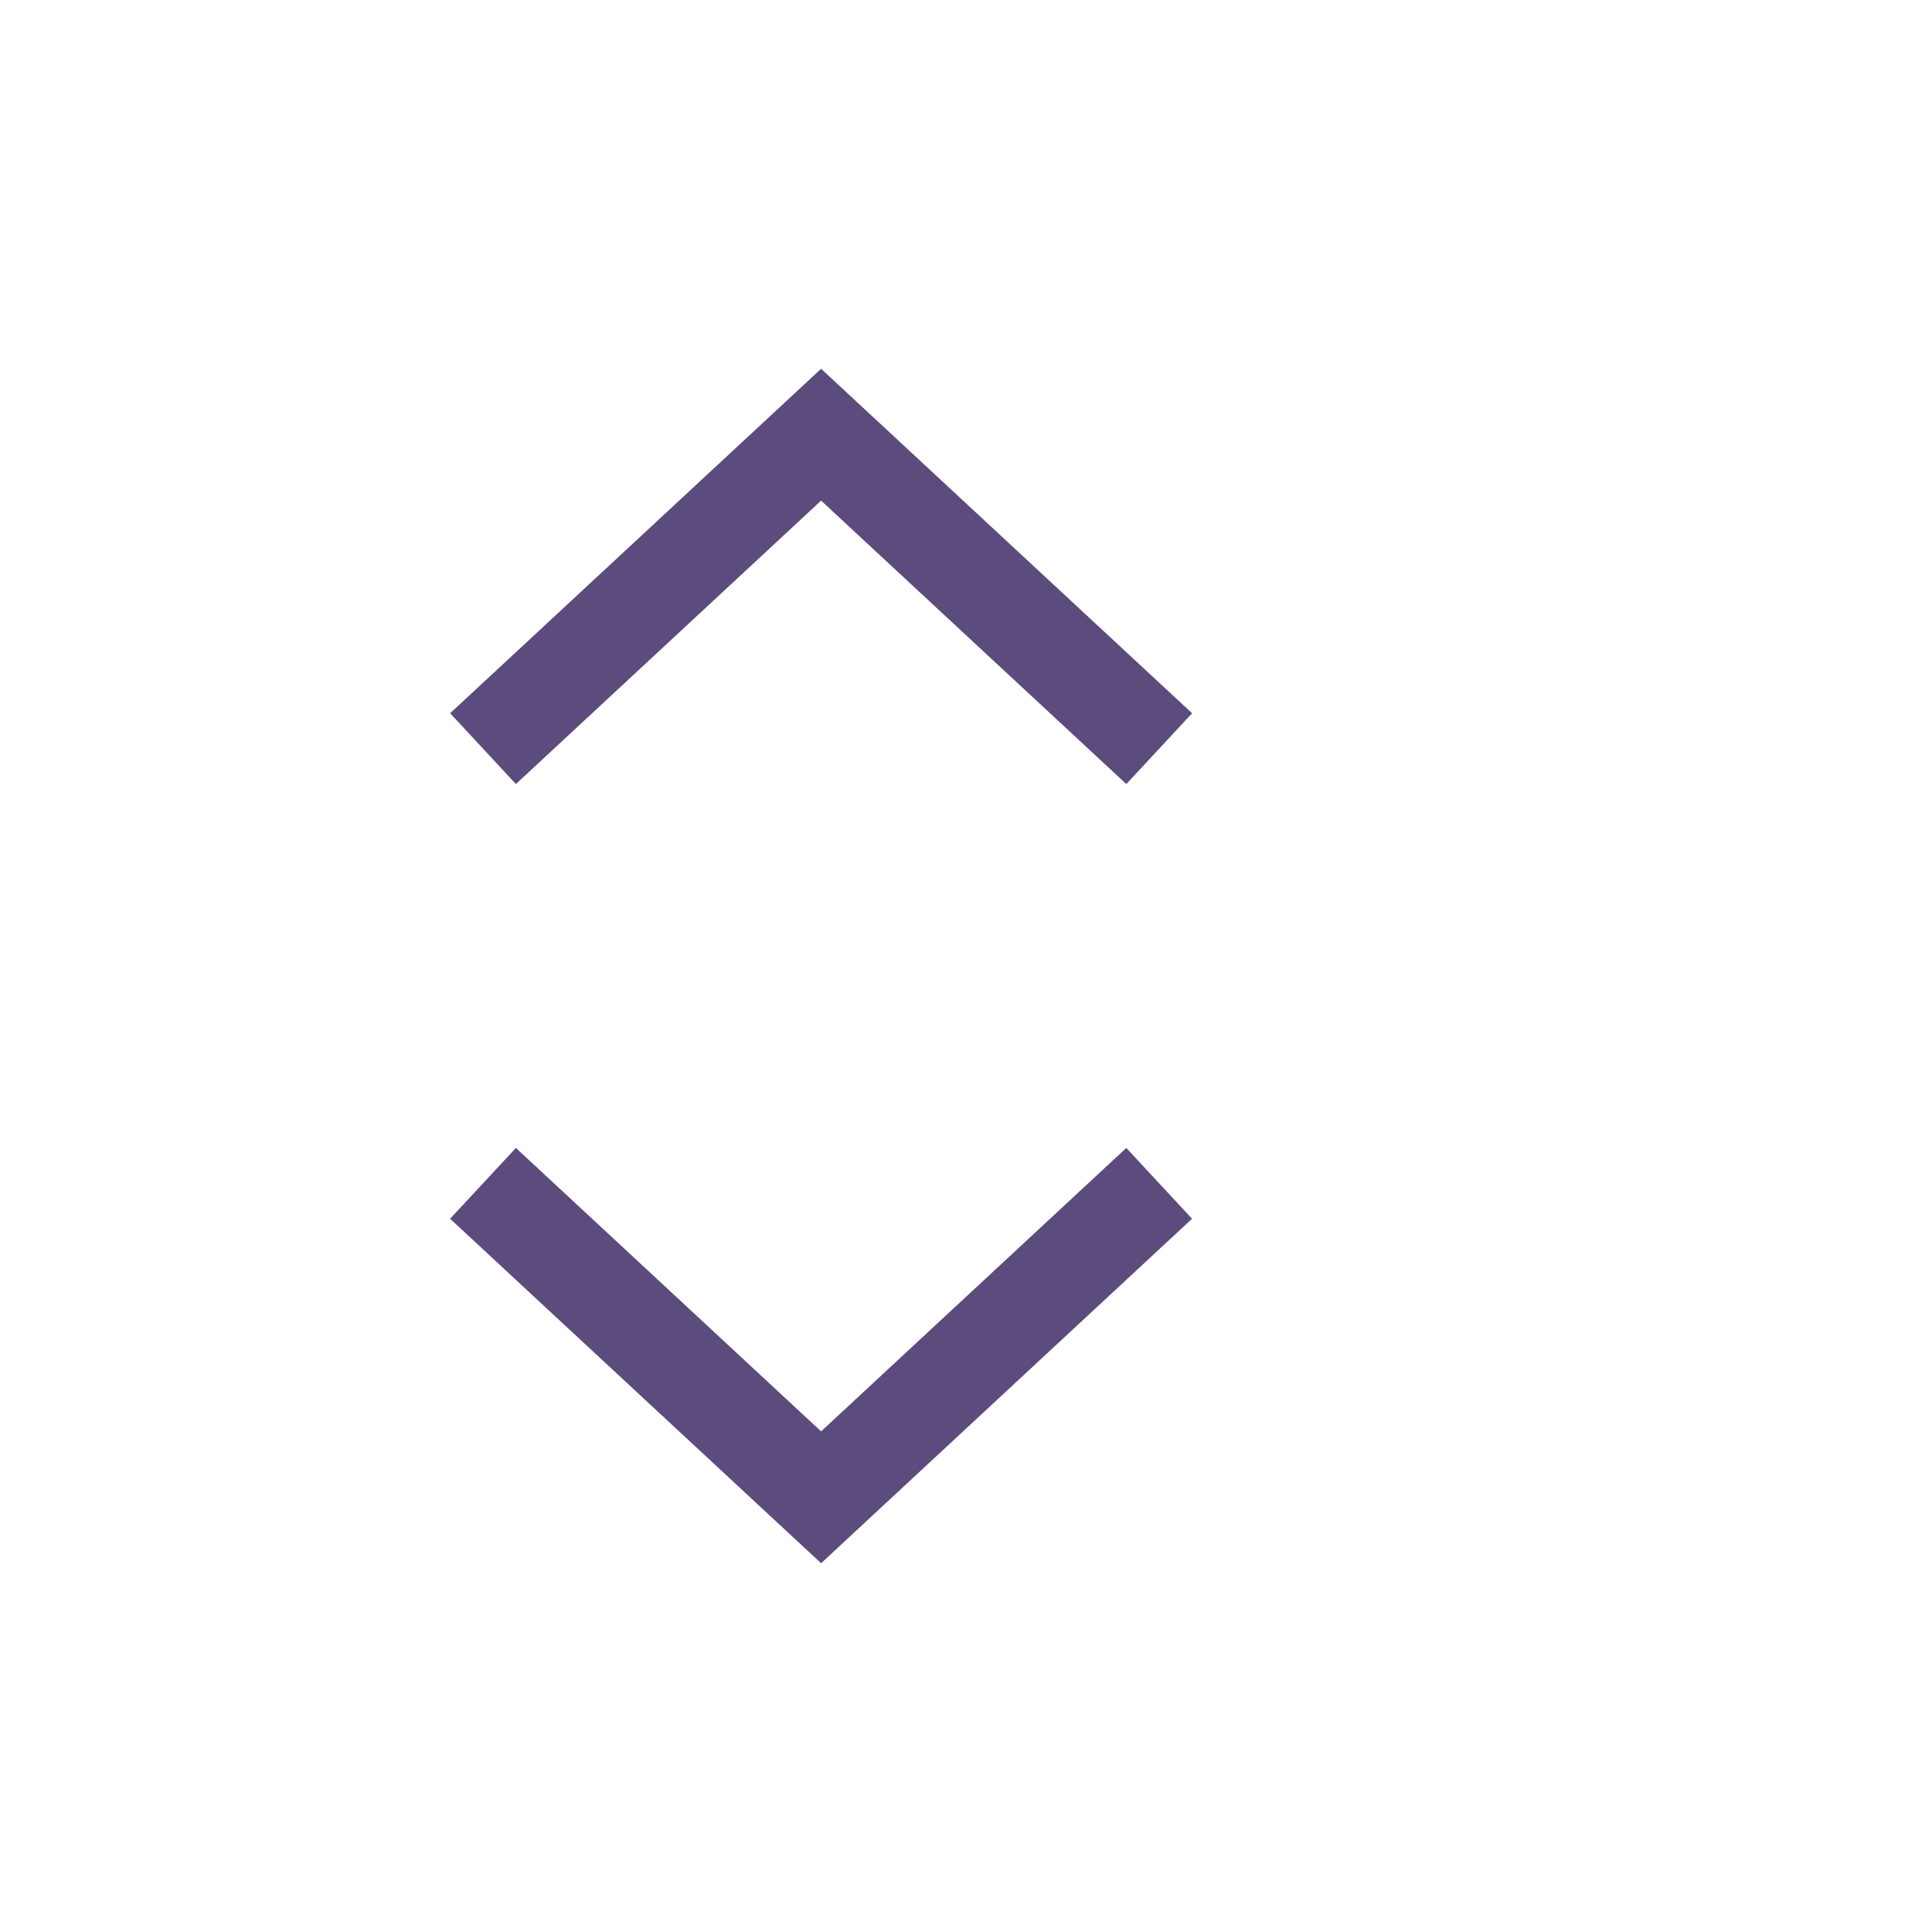
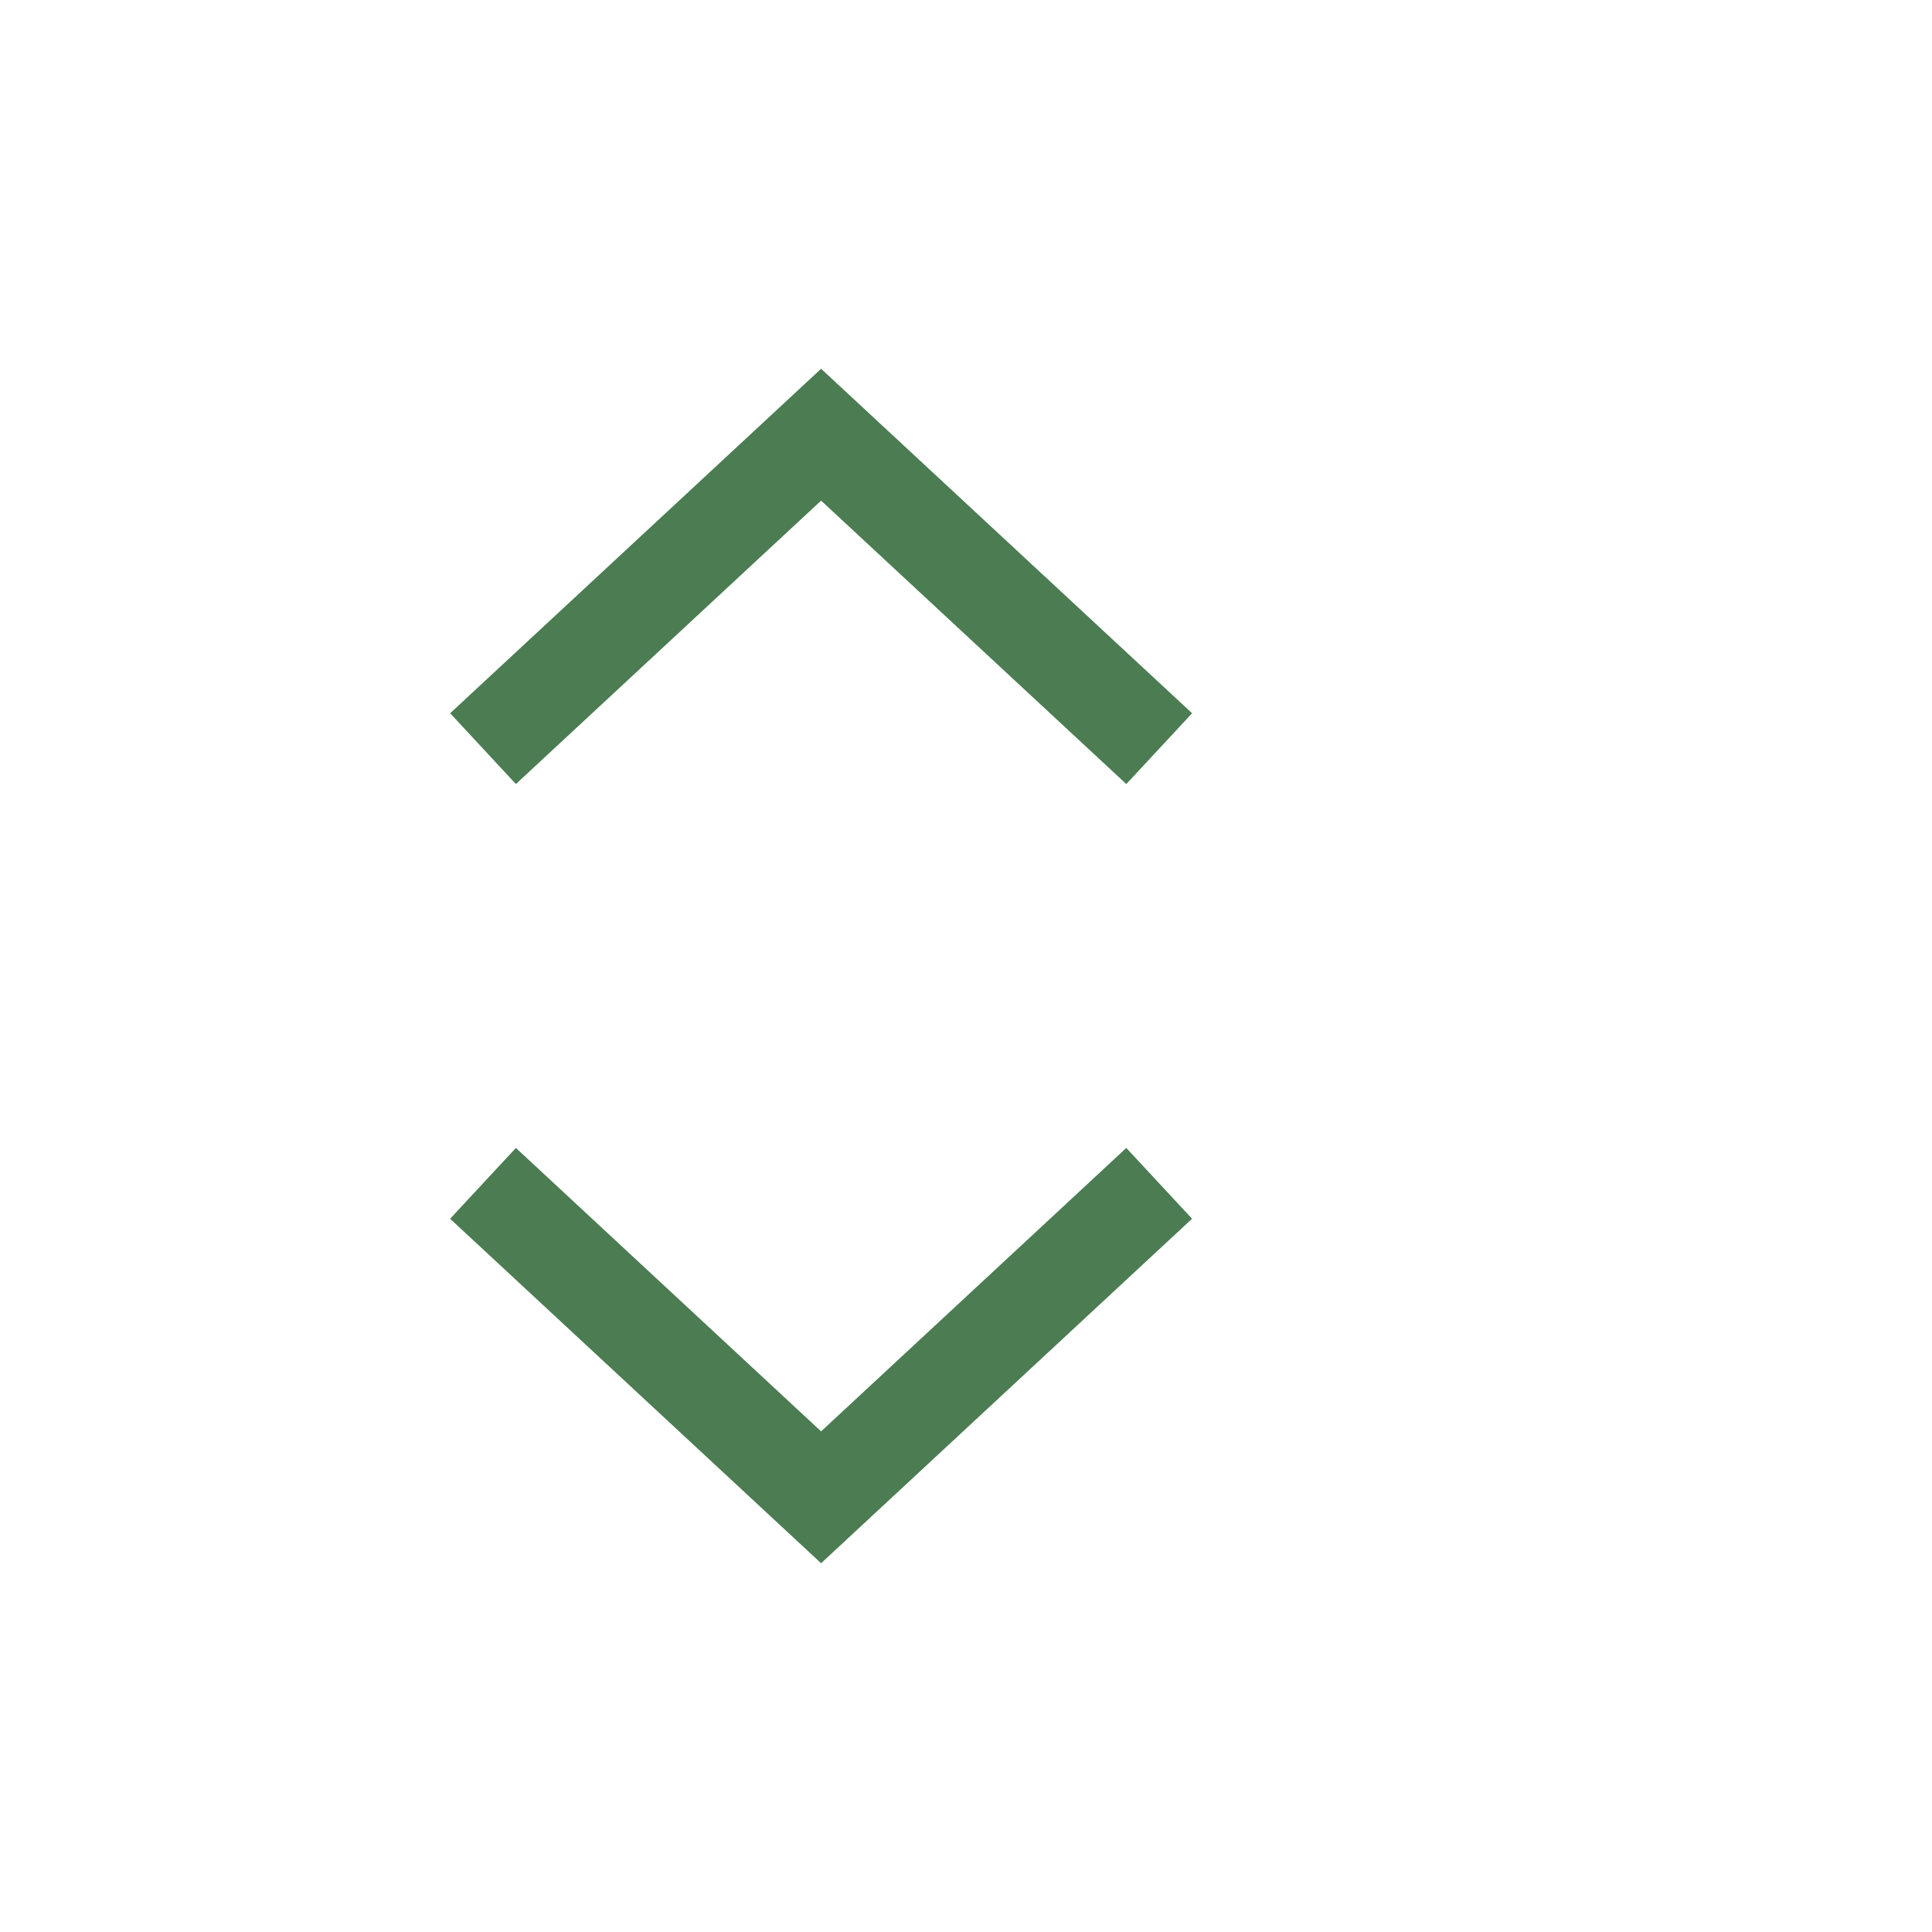
<svg xmlns="http://www.w3.org/2000/svg" width="40px" height="40px" viewBox="0 0 40 40" version="1.1">
  <g id="ComboBox" stroke="none" stroke-width="1" fill="none" fill-rule="evenodd">
    <g id="Group" transform="translate(5, 0)">
      <g id="ic-arrow-drop-down" transform="translate(0, 16)">
-         <g id="Group_8822" transform="translate(4, 7)" fill="#5C4B7D">
+         <g id="Group_8822" transform="translate(4, 7)" fill="#4b7c52">
          <polygon id="Path_18879" points="8 9.365 0.319 2.233 1.681 0.767 8 6.635 14.319 0.767 15.68 2.233" />
        </g>
        <polygon id="Rectangle_4407" points="0 0 24 0 24 24 0 24" />
      </g>
      <g id="ic-arrow-drop-up">
        <g id="ic_arrow_drop_up" transform="translate(12, 12) rotate(180) translate(-12, -12) translate(-0, 0)">
-           <g id="Group_8822" transform="translate(4, 7)" fill="#5C4B7D">
+           <g id="Group_8822" transform="translate(4, 7)" fill="#4b7c52">
            <polygon id="Path_18879" points="8 9.365 0.319 2.233 1.681 0.767 8 6.635 14.319 0.767 15.68 2.233" />
          </g>
          <polygon id="Rectangle_4407" points="0 0 24 0 24 24 0 24" />
        </g>
      </g>
    </g>
  </g>
</svg>
